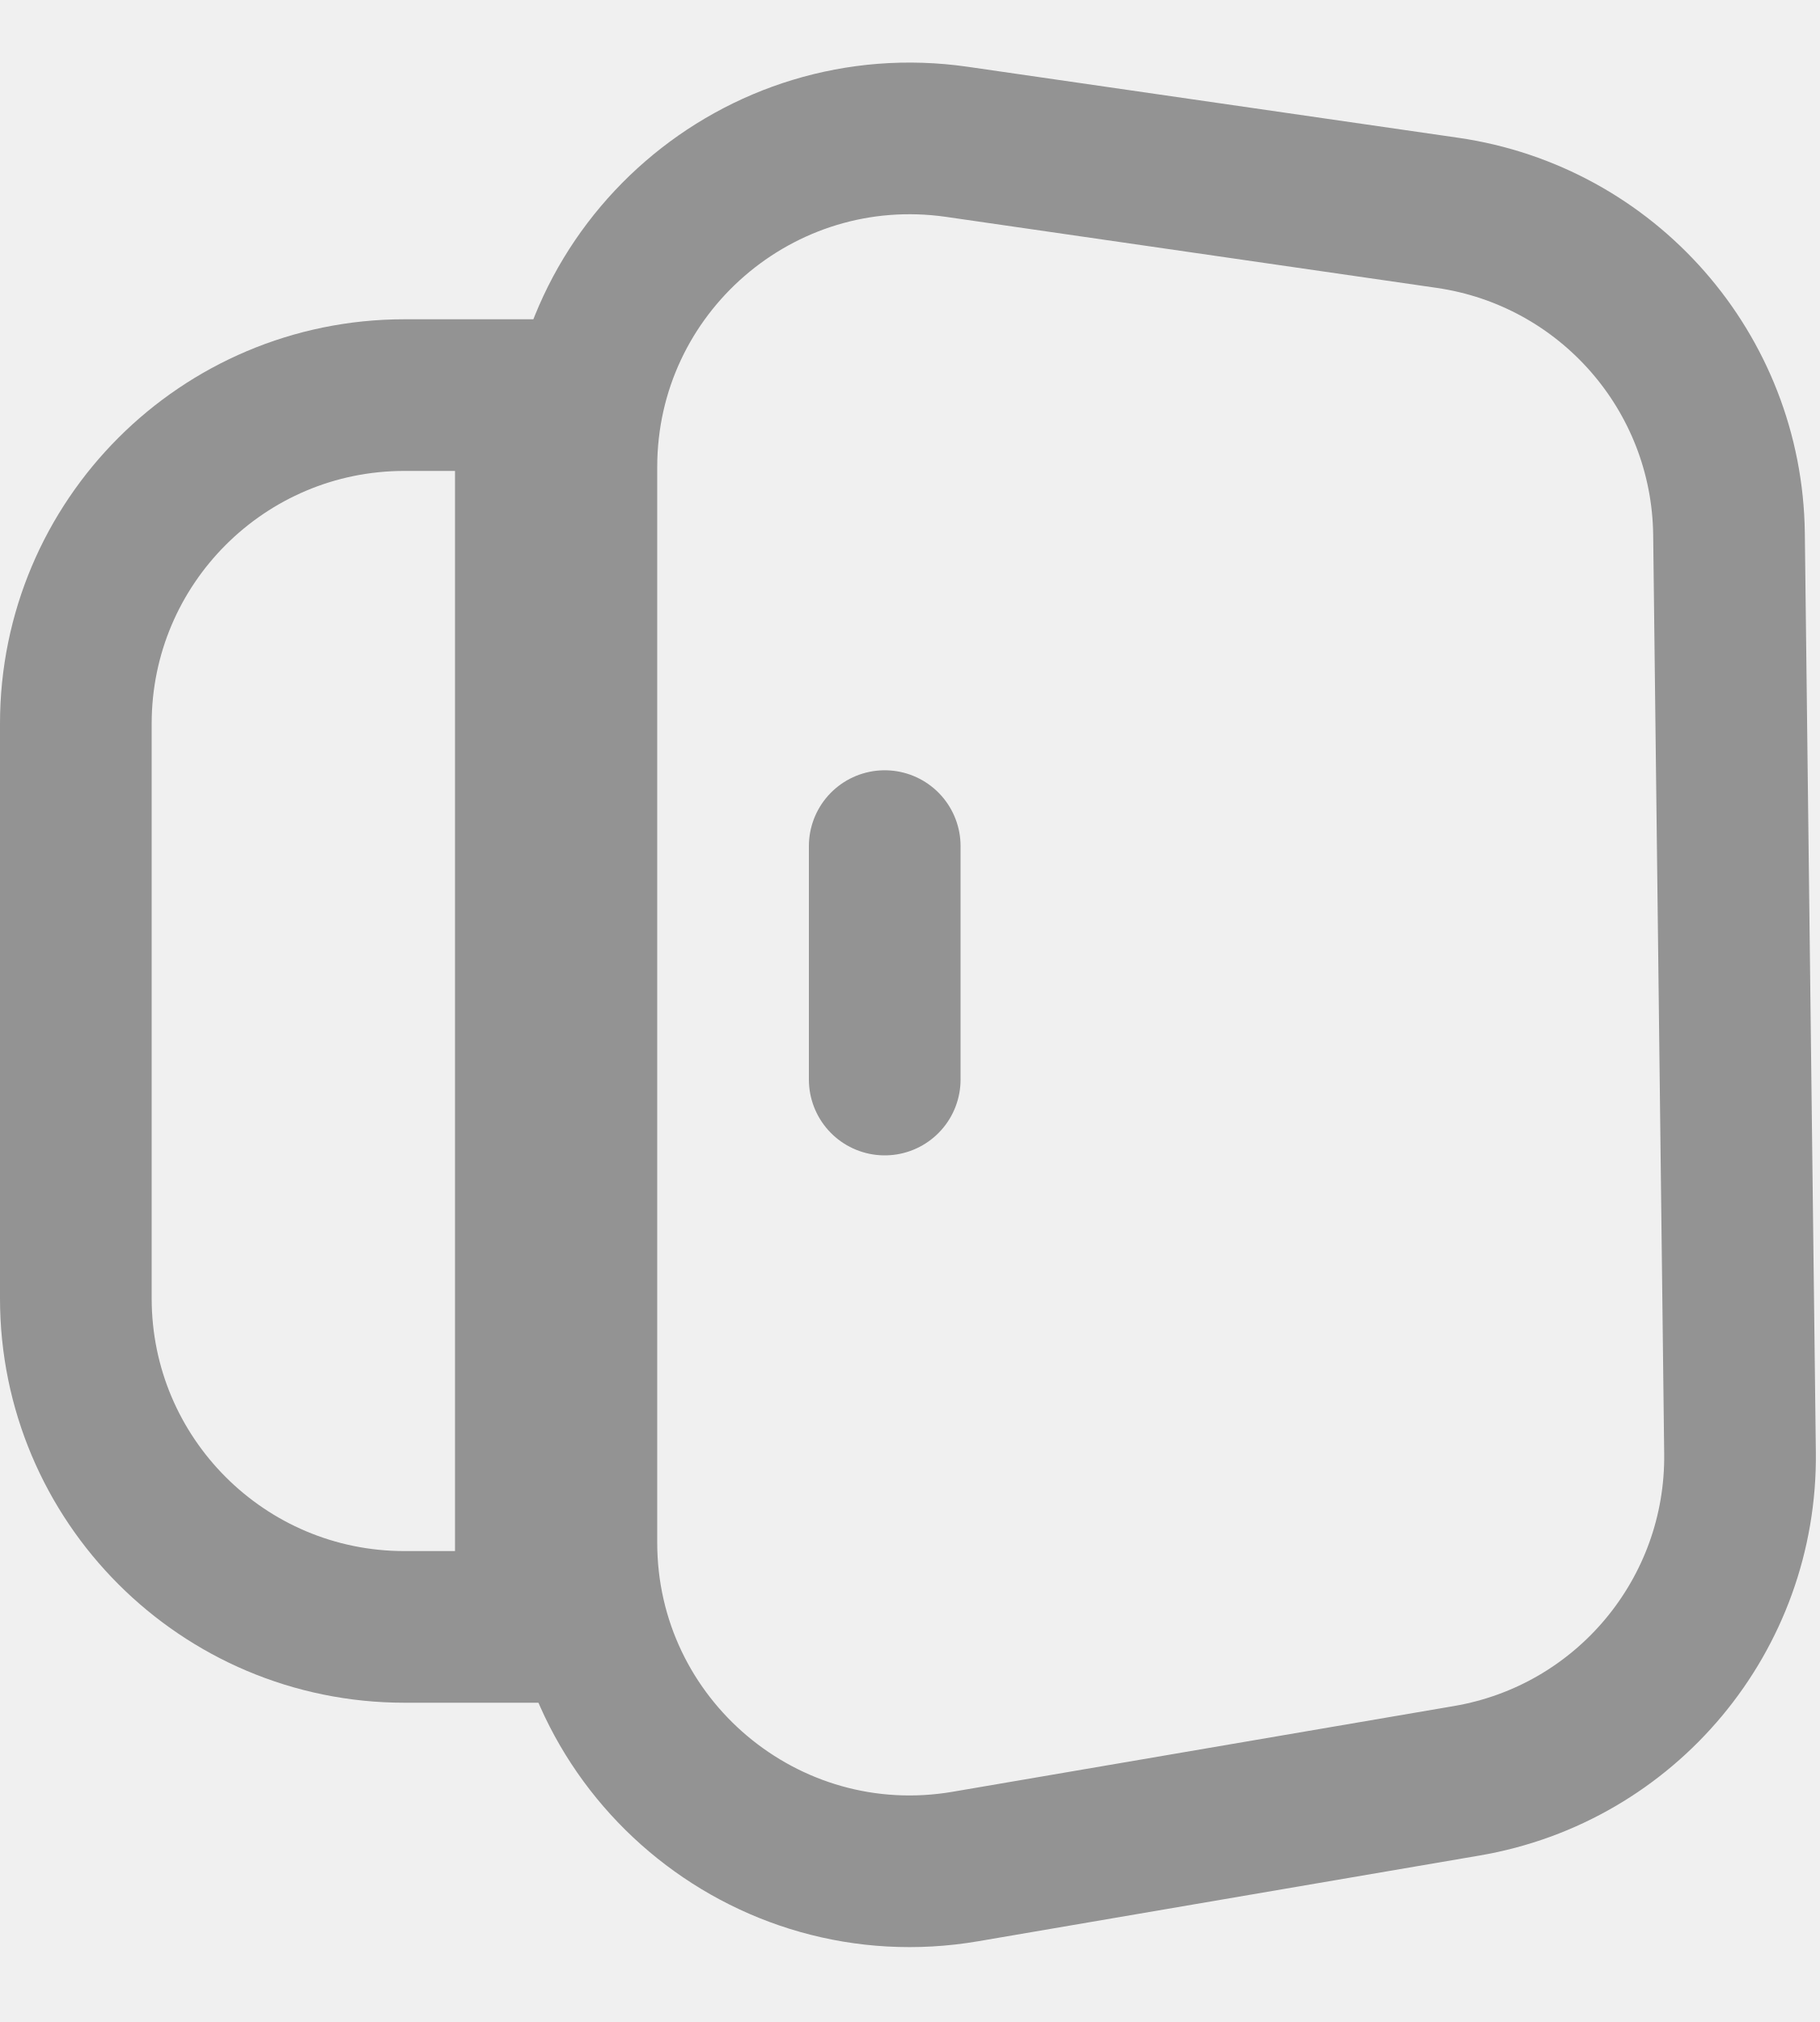
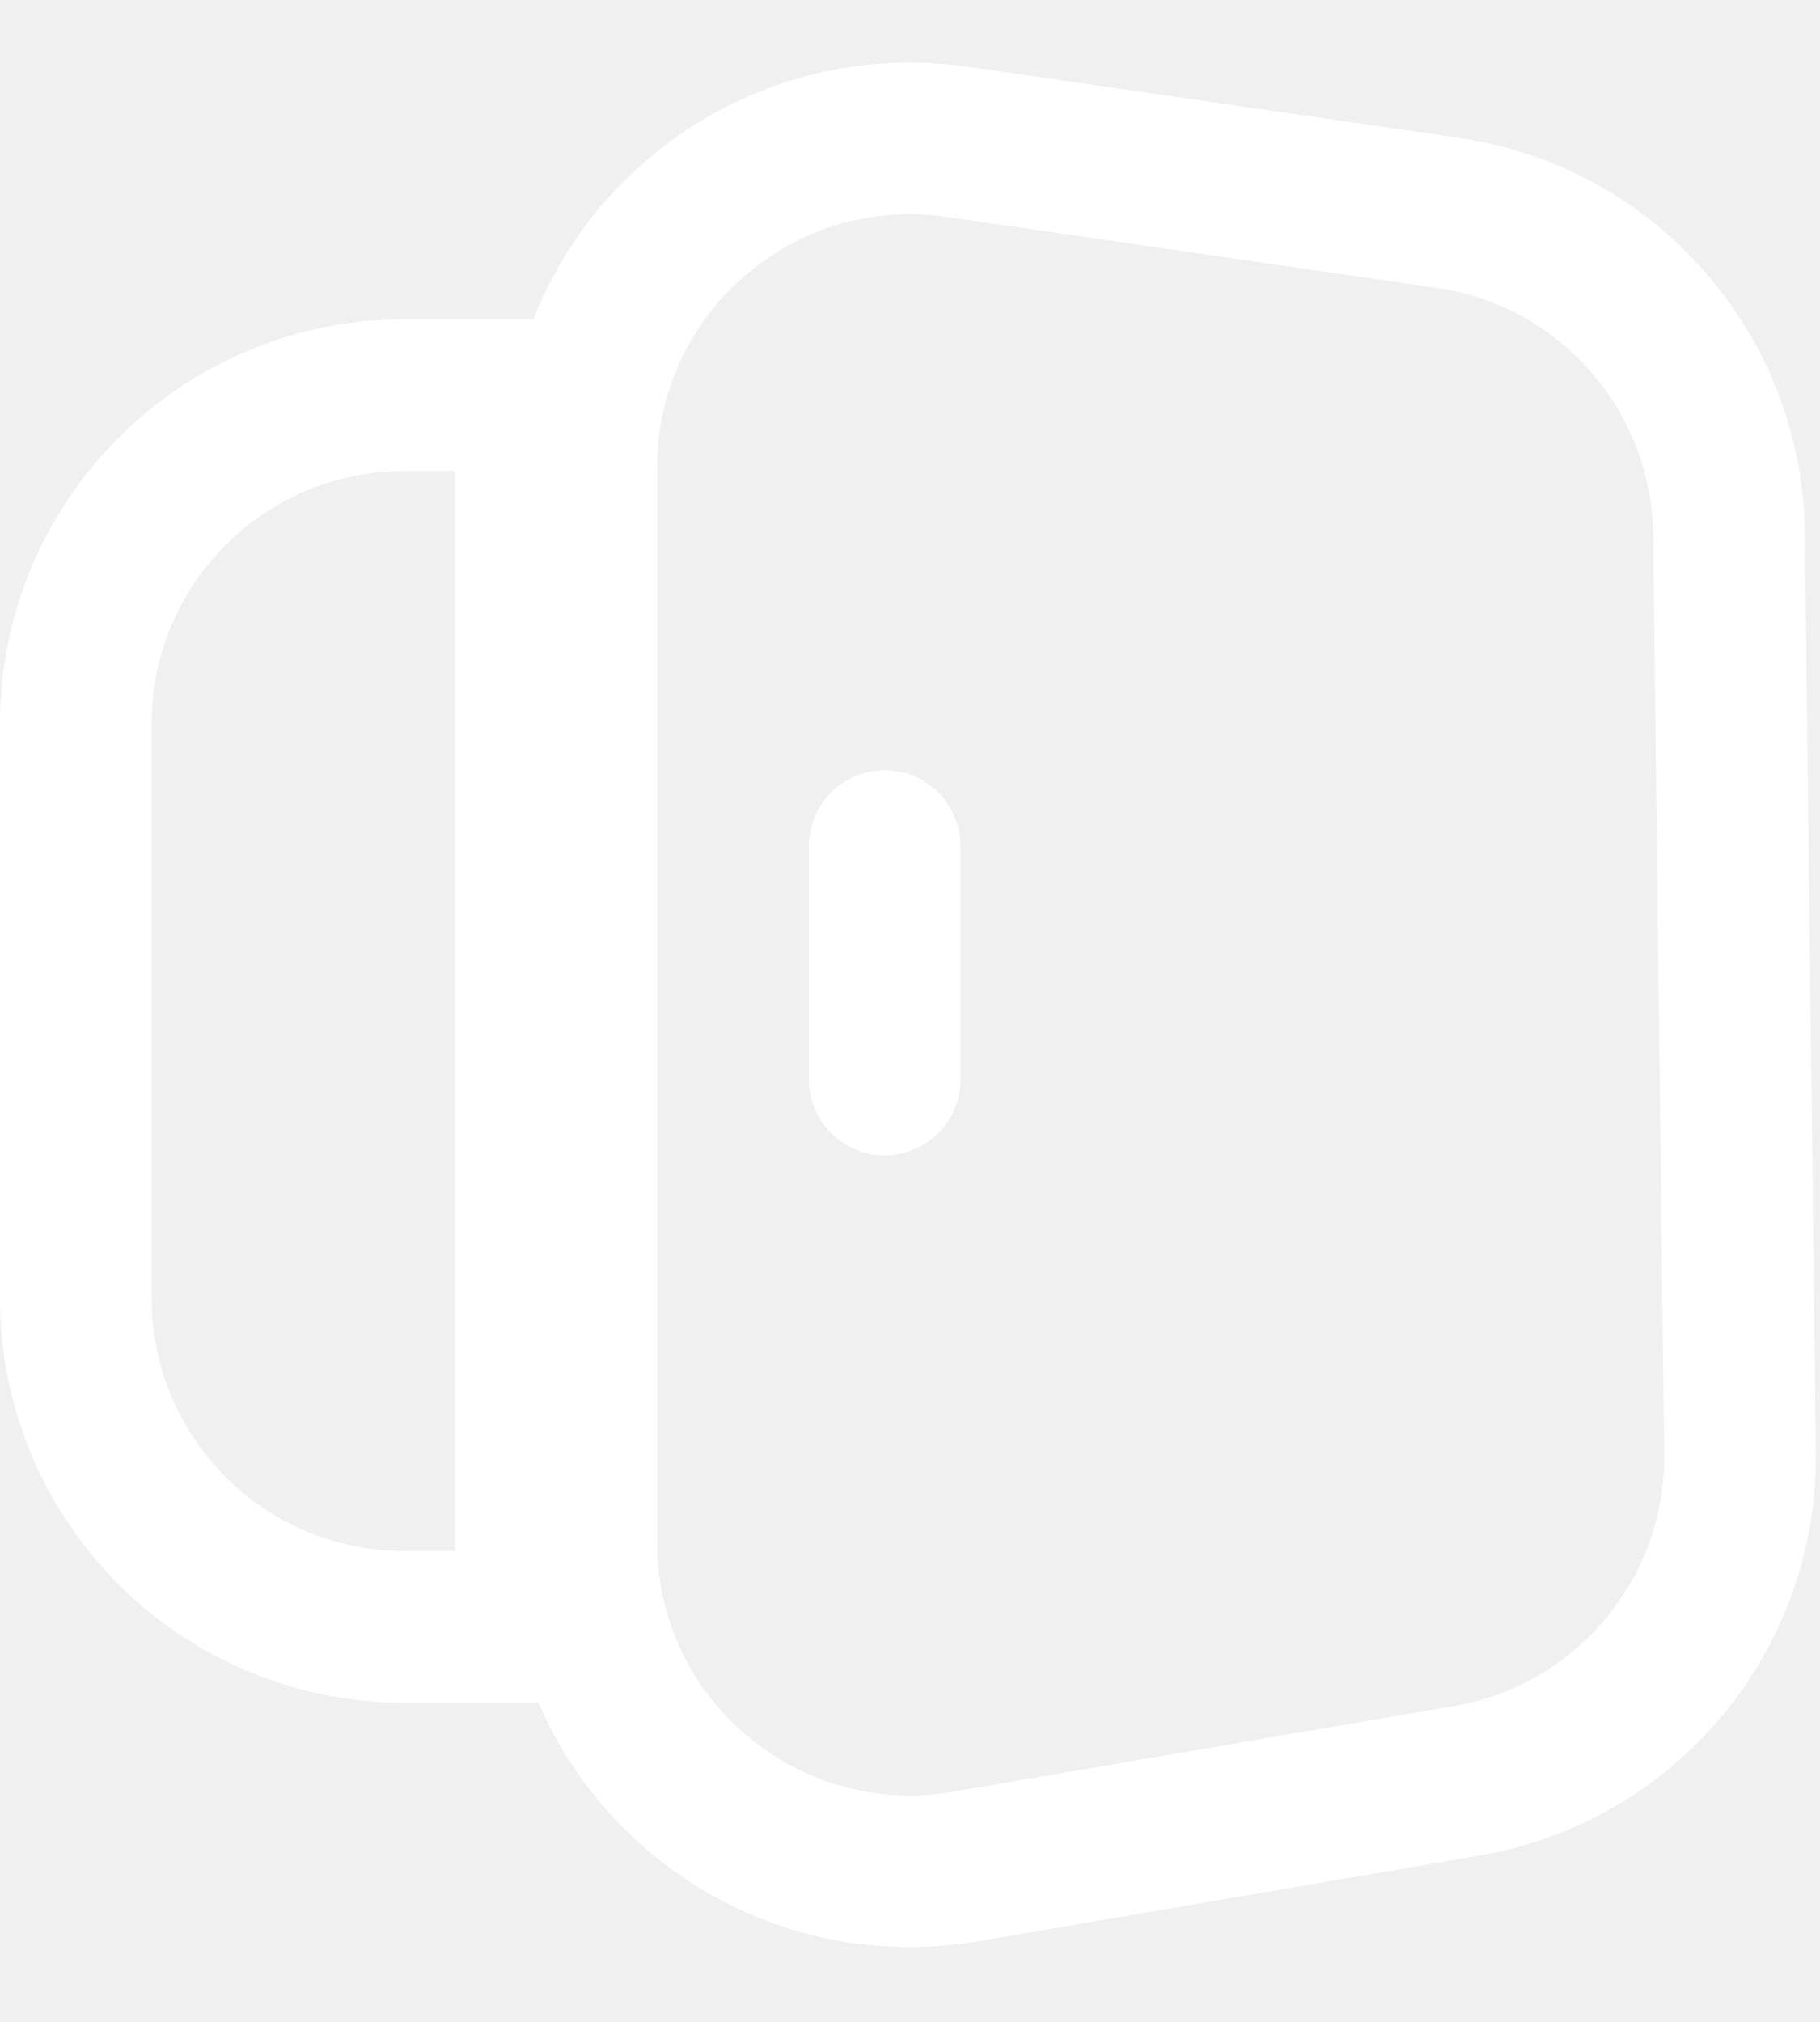
<svg xmlns="http://www.w3.org/2000/svg" width="18" height="20" viewBox="0 0 18 20" fill="none">
-   <path d="M5.75 4.62C5.75 2.64 7.505 1.12 9.465 1.403L14.315 2.105C15.899 2.334 17.081 3.682 17.1 5.282L17.209 14.371C17.228 15.97 16.082 17.345 14.507 17.614L9.548 18.462C7.563 18.801 5.75 17.272 5.75 15.258V4.62Z" stroke="#939393" stroke-width="1.5" />
-   <line x1="8.75" y1="8.369" x2="8.75" y2="10.678" stroke="#939393" stroke-width="1.5" stroke-linecap="round" />
-   <path d="M0.75 7.158C0.75 5.363 2.205 3.908 4 3.908H5.25V16.092H4C2.205 16.092 0.75 14.637 0.75 12.842V7.158Z" stroke="#939393" stroke-width="1.5" />
+   <path d="M5.75 4.62C5.75 2.64 7.505 1.12 9.465 1.403L14.315 2.105C15.899 2.334 17.081 3.682 17.1 5.282L17.209 14.371C17.228 15.97 16.082 17.345 14.507 17.614L9.548 18.462C7.563 18.801 5.75 17.272 5.75 15.258V4.62Z" stroke="#FFFFFF" stroke-width="1.5" />
+   <line x1="8.75" y1="8.369" x2="8.75" y2="10.678" stroke="#FFFFFF" stroke-width="1.5" stroke-linecap="round" />
+   <path d="M0.75 7.158C0.75 5.363 2.205 3.908 4 3.908H5.25V16.092H4C2.205 16.092 0.75 14.637 0.75 12.842V7.158Z" stroke="#FFFFFF" stroke-width="1.5" />
</svg>
